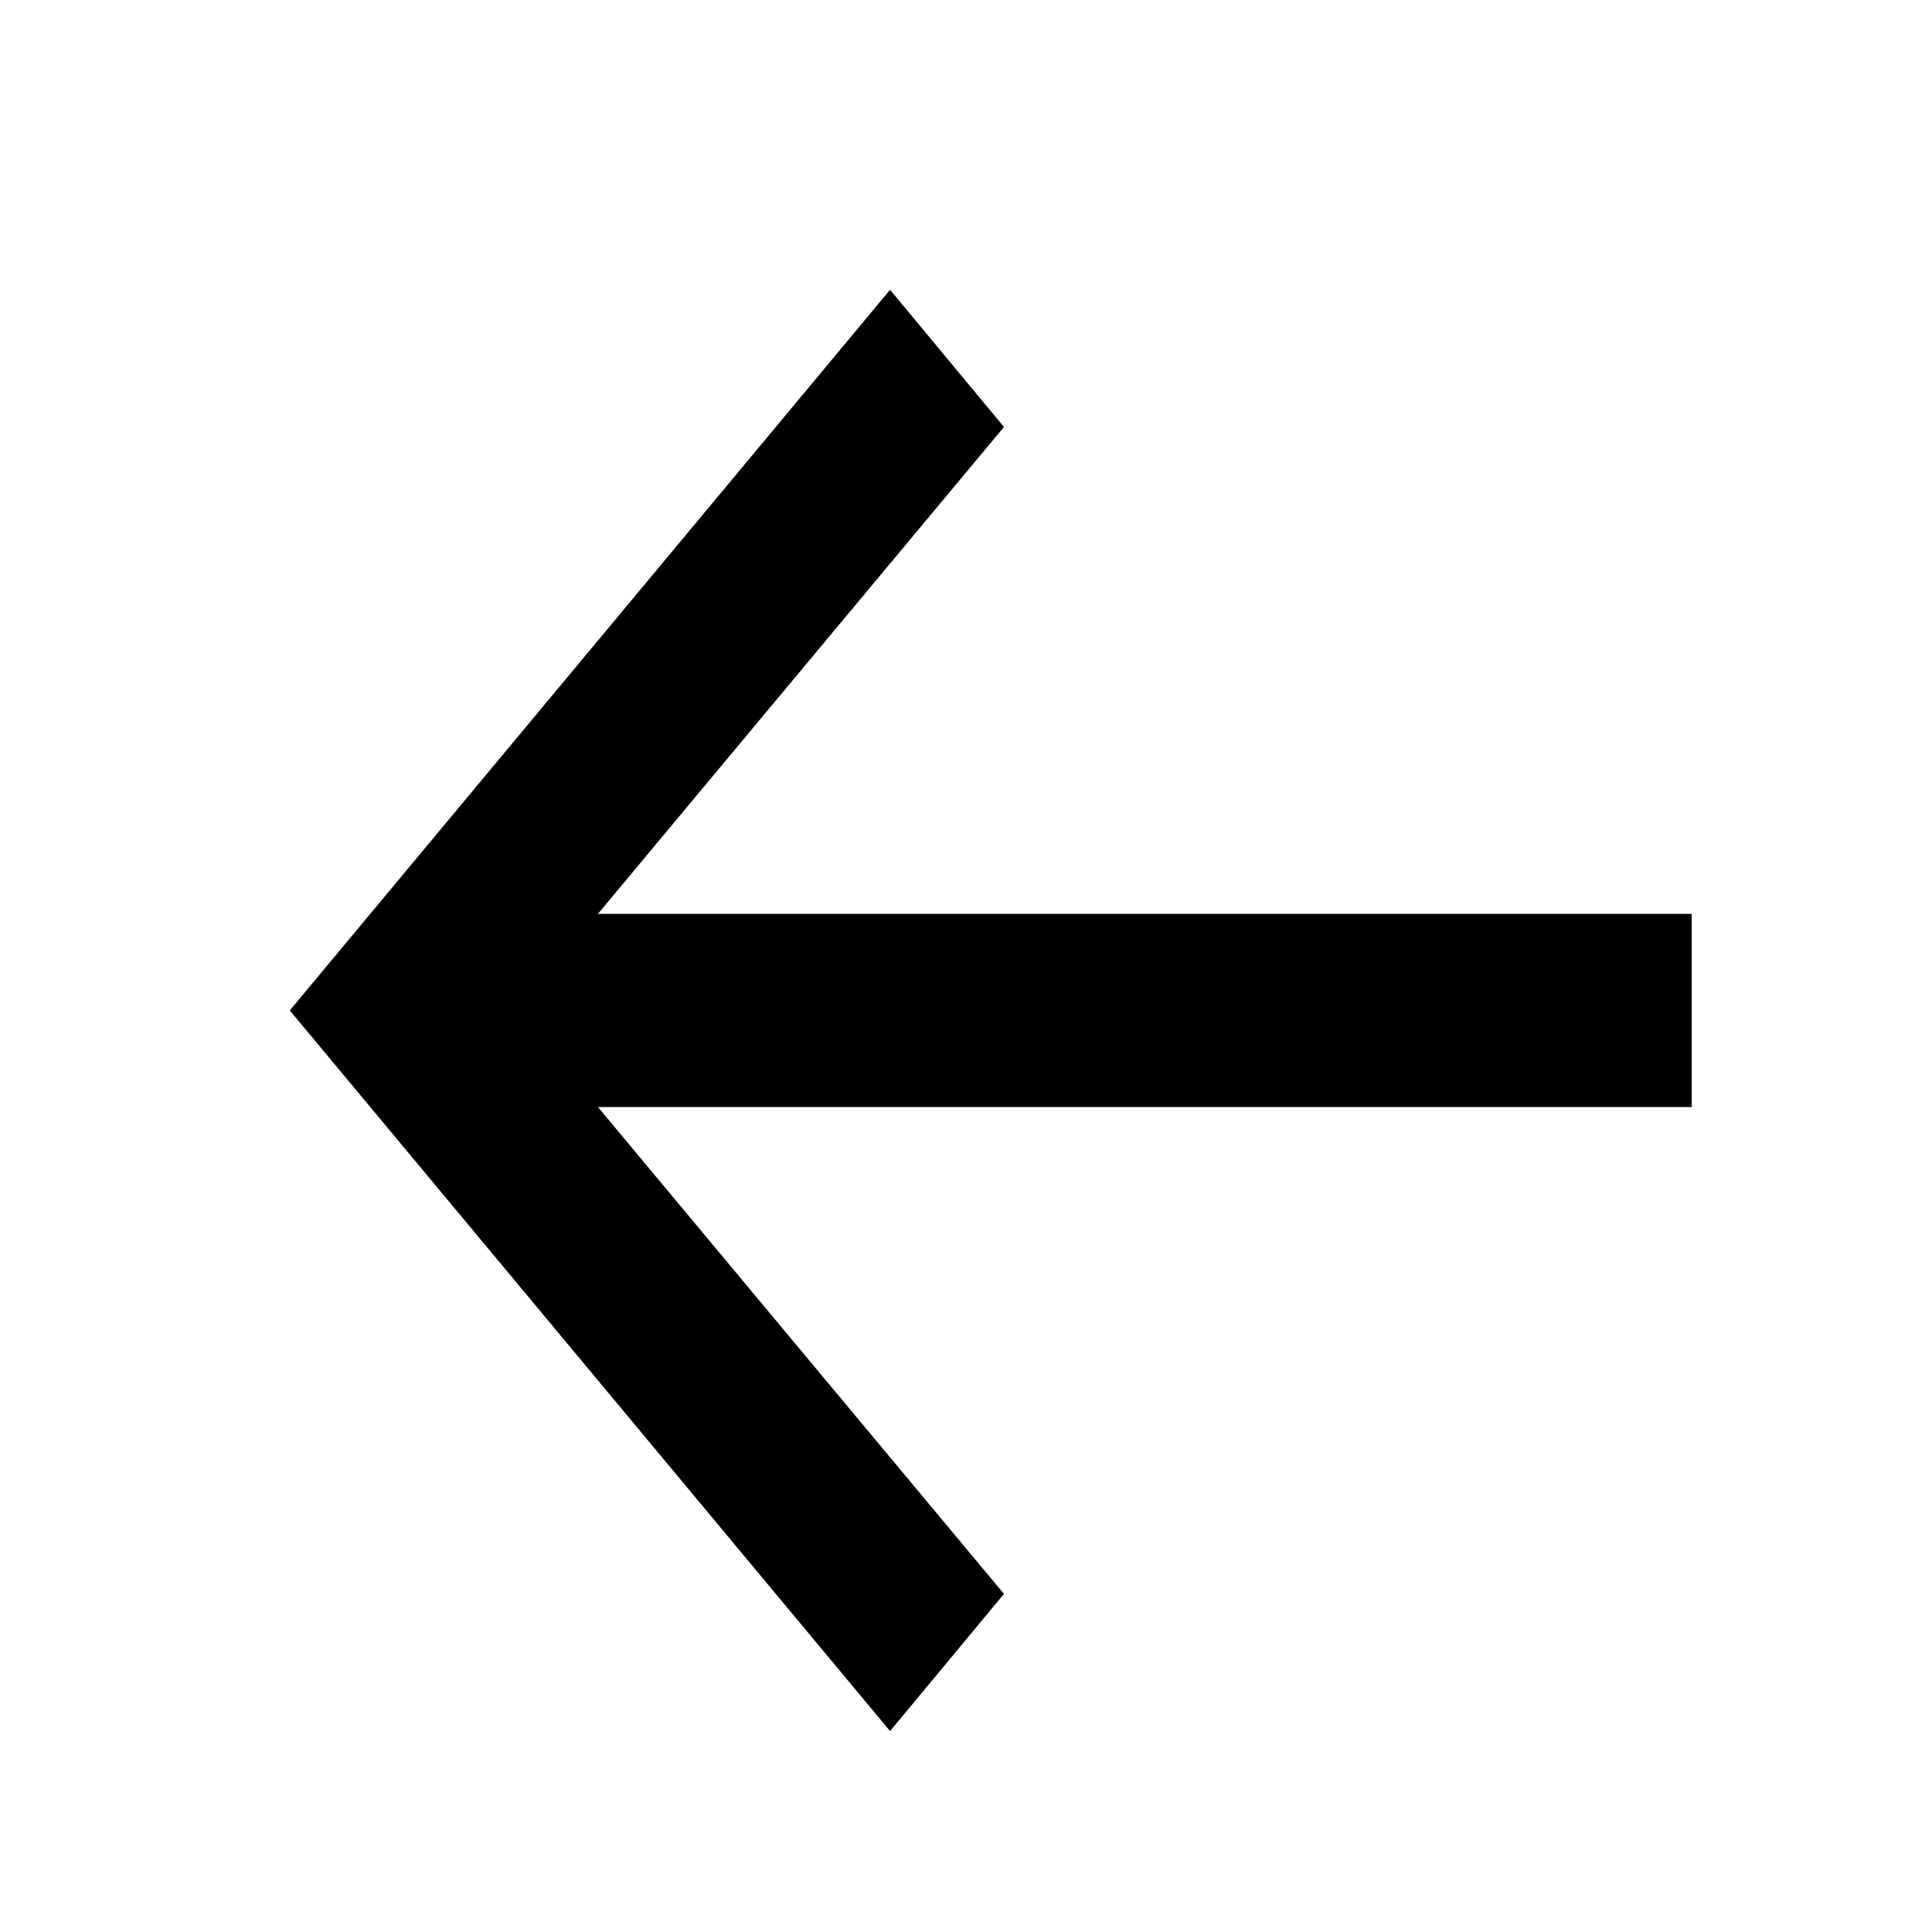
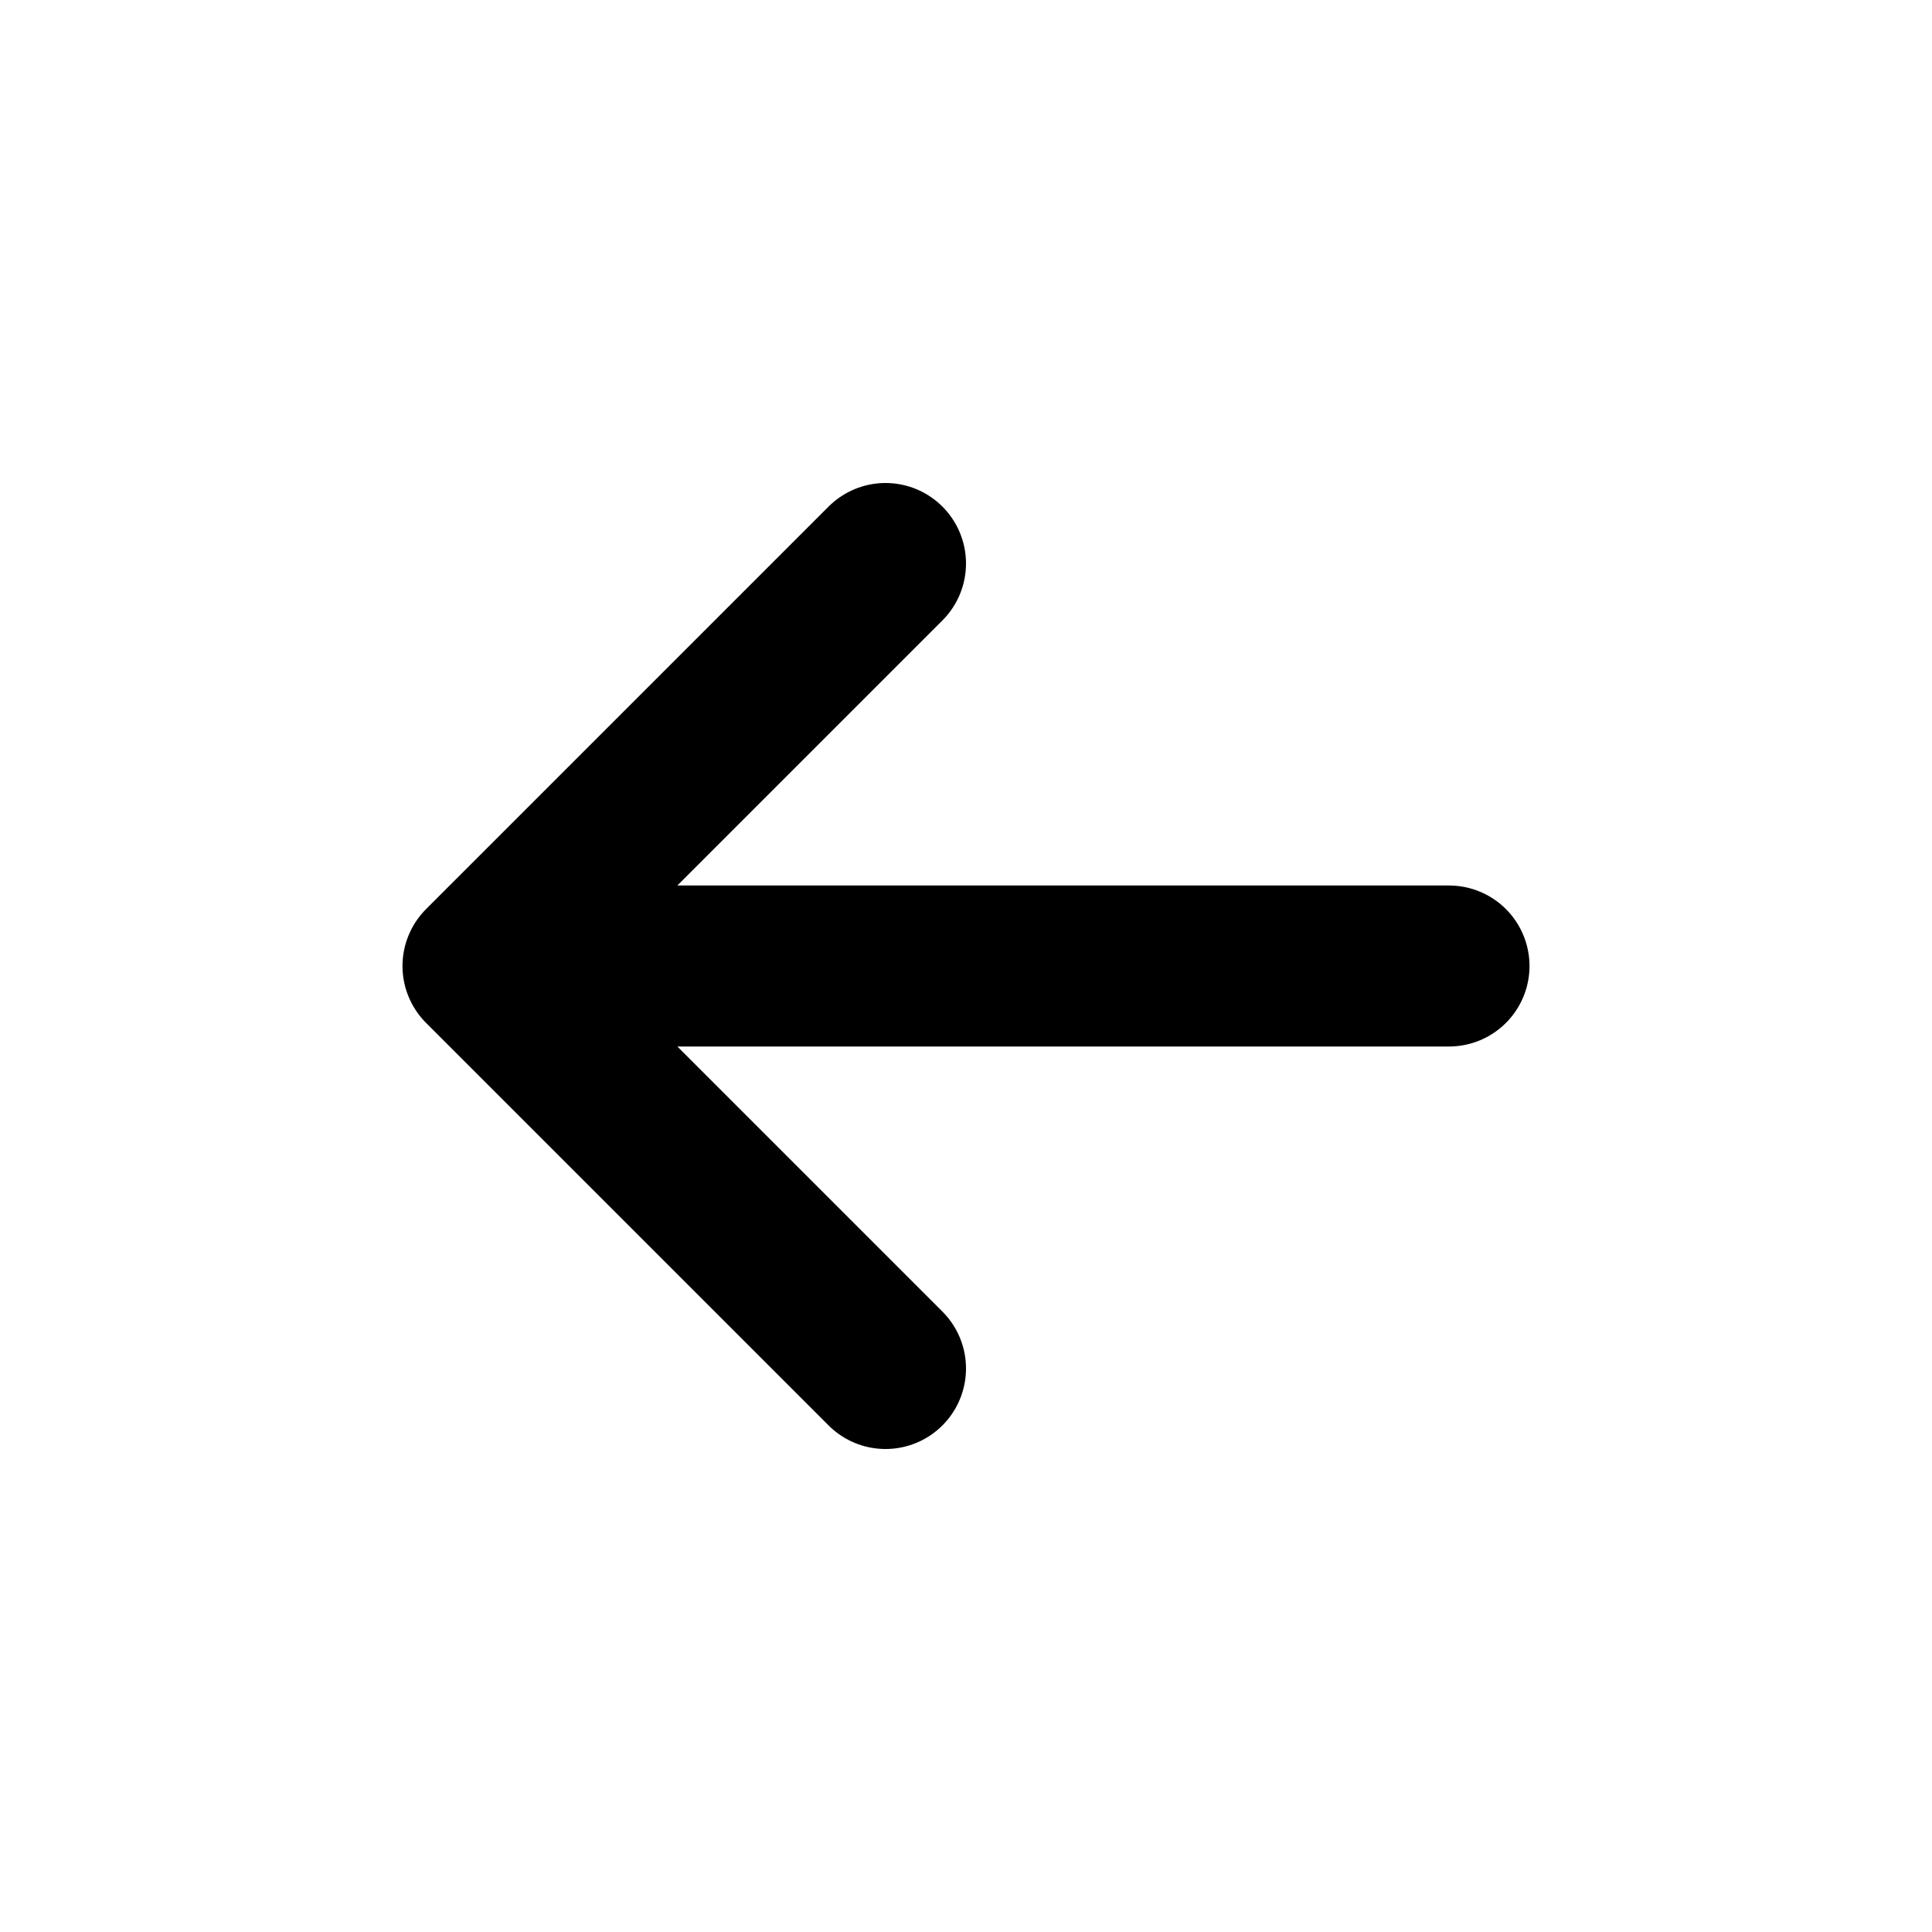
- <svg xmlns="http://www.w3.org/2000/svg" width="20" height="20" viewBox="0 0 20 20" fill="none">
-   <path d="M6.19 11.46L10.393 16.5L9.214 17.92L3 10.46L9.214 3L10.393 4.42L6.19 9.46H17.512V11.46H6.19Z" fill="currentColor" />
+ <svg xmlns="http://www.w3.org/2000/svg" width="20" height="20" viewBox="0 0 24 24" fill="none">
+   <path d="M6 12H18M6 12L11 7M6 12L11 17" stroke="currentColor" stroke-width="2" stroke-linecap="round" stroke-linejoin="round" />
</svg>
